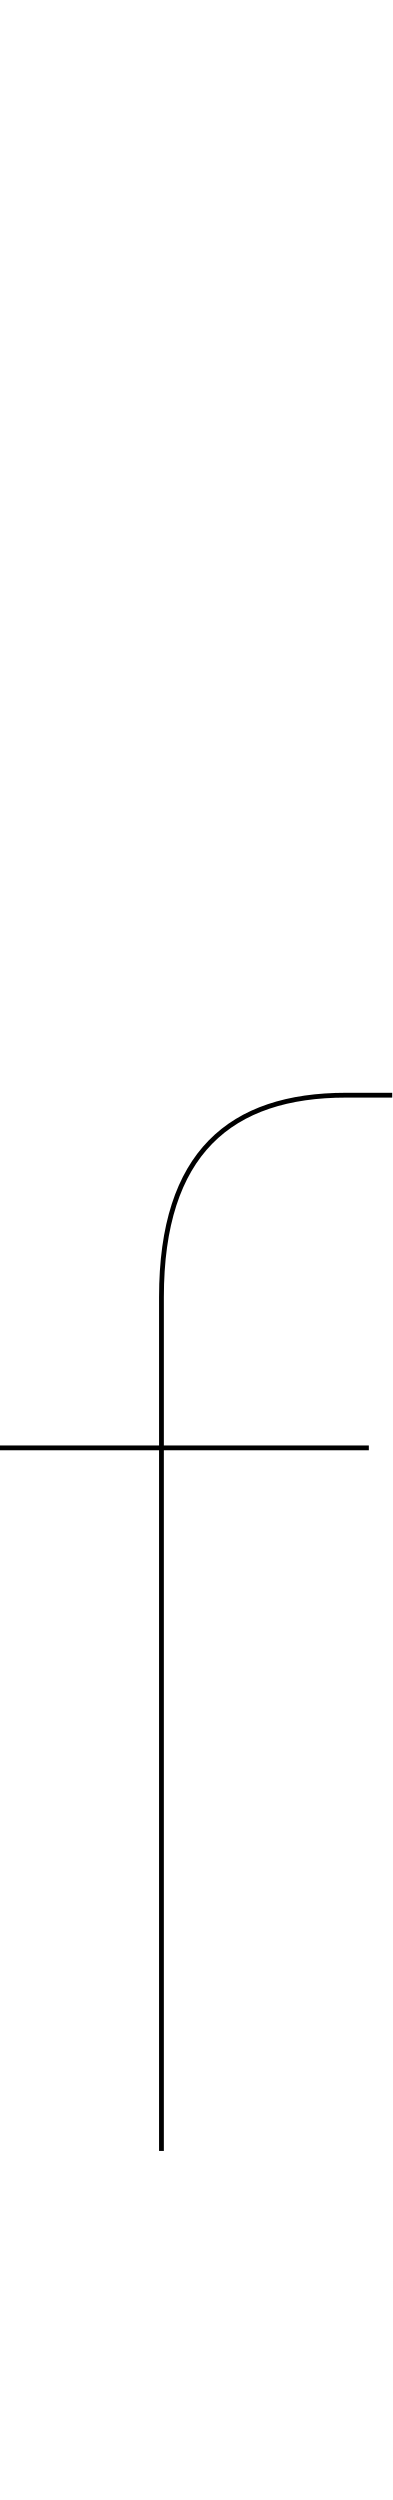
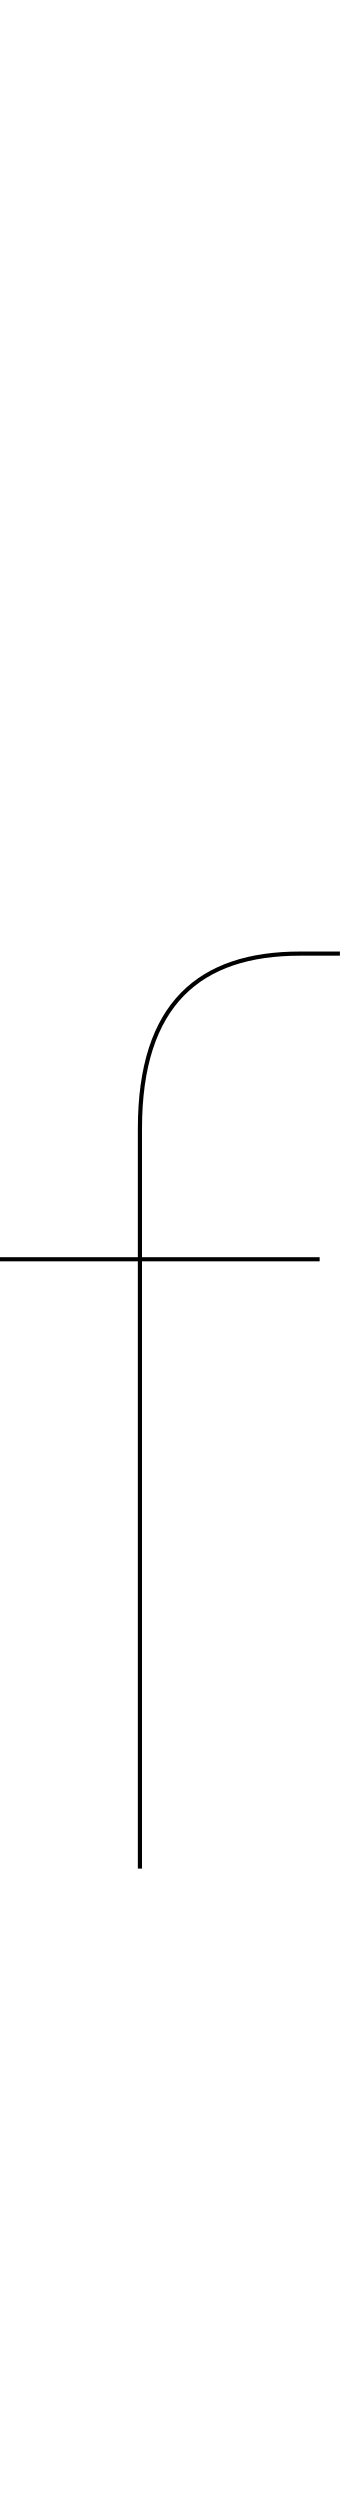
- <svg xmlns="http://www.w3.org/2000/svg" version="1.1" id="Layer_1" x="0px" y="0px" width="203.949px" height="1300px" viewBox="0 -550 203.949 1300" enable-background="new 0 -550 203.949 1300" xml:space="preserve">
+ <svg xmlns="http://www.w3.org/2000/svg" version="1.1" id="Layer_1" x="0px" y="0px" width="203.949px" height="1500px" viewBox="0 0 203.949 1500" enable-background="new 0 0 203.949 1500" xml:space="preserve">
  <g id="Layer_1_1_">
    <g>
-       <path fill="none" stroke="#000000" stroke-width="2.5" d="M203.949,19.5h-23.994c-60,0-95.997,29.998-95.997,104.996v77.996    L83.955,568.48 M0,202.89h191.796" />
+       <path fill="none" stroke="#000000" stroke-width="2.5" d="M203.949,572.17h-23.994c-60,0-95.997,29.998-95.997,104.996v77.996    l-0.003,365.988 M0,755.561h191.796" />
    </g>
  </g>
  <g id="Layer_2">
</g>
</svg>
